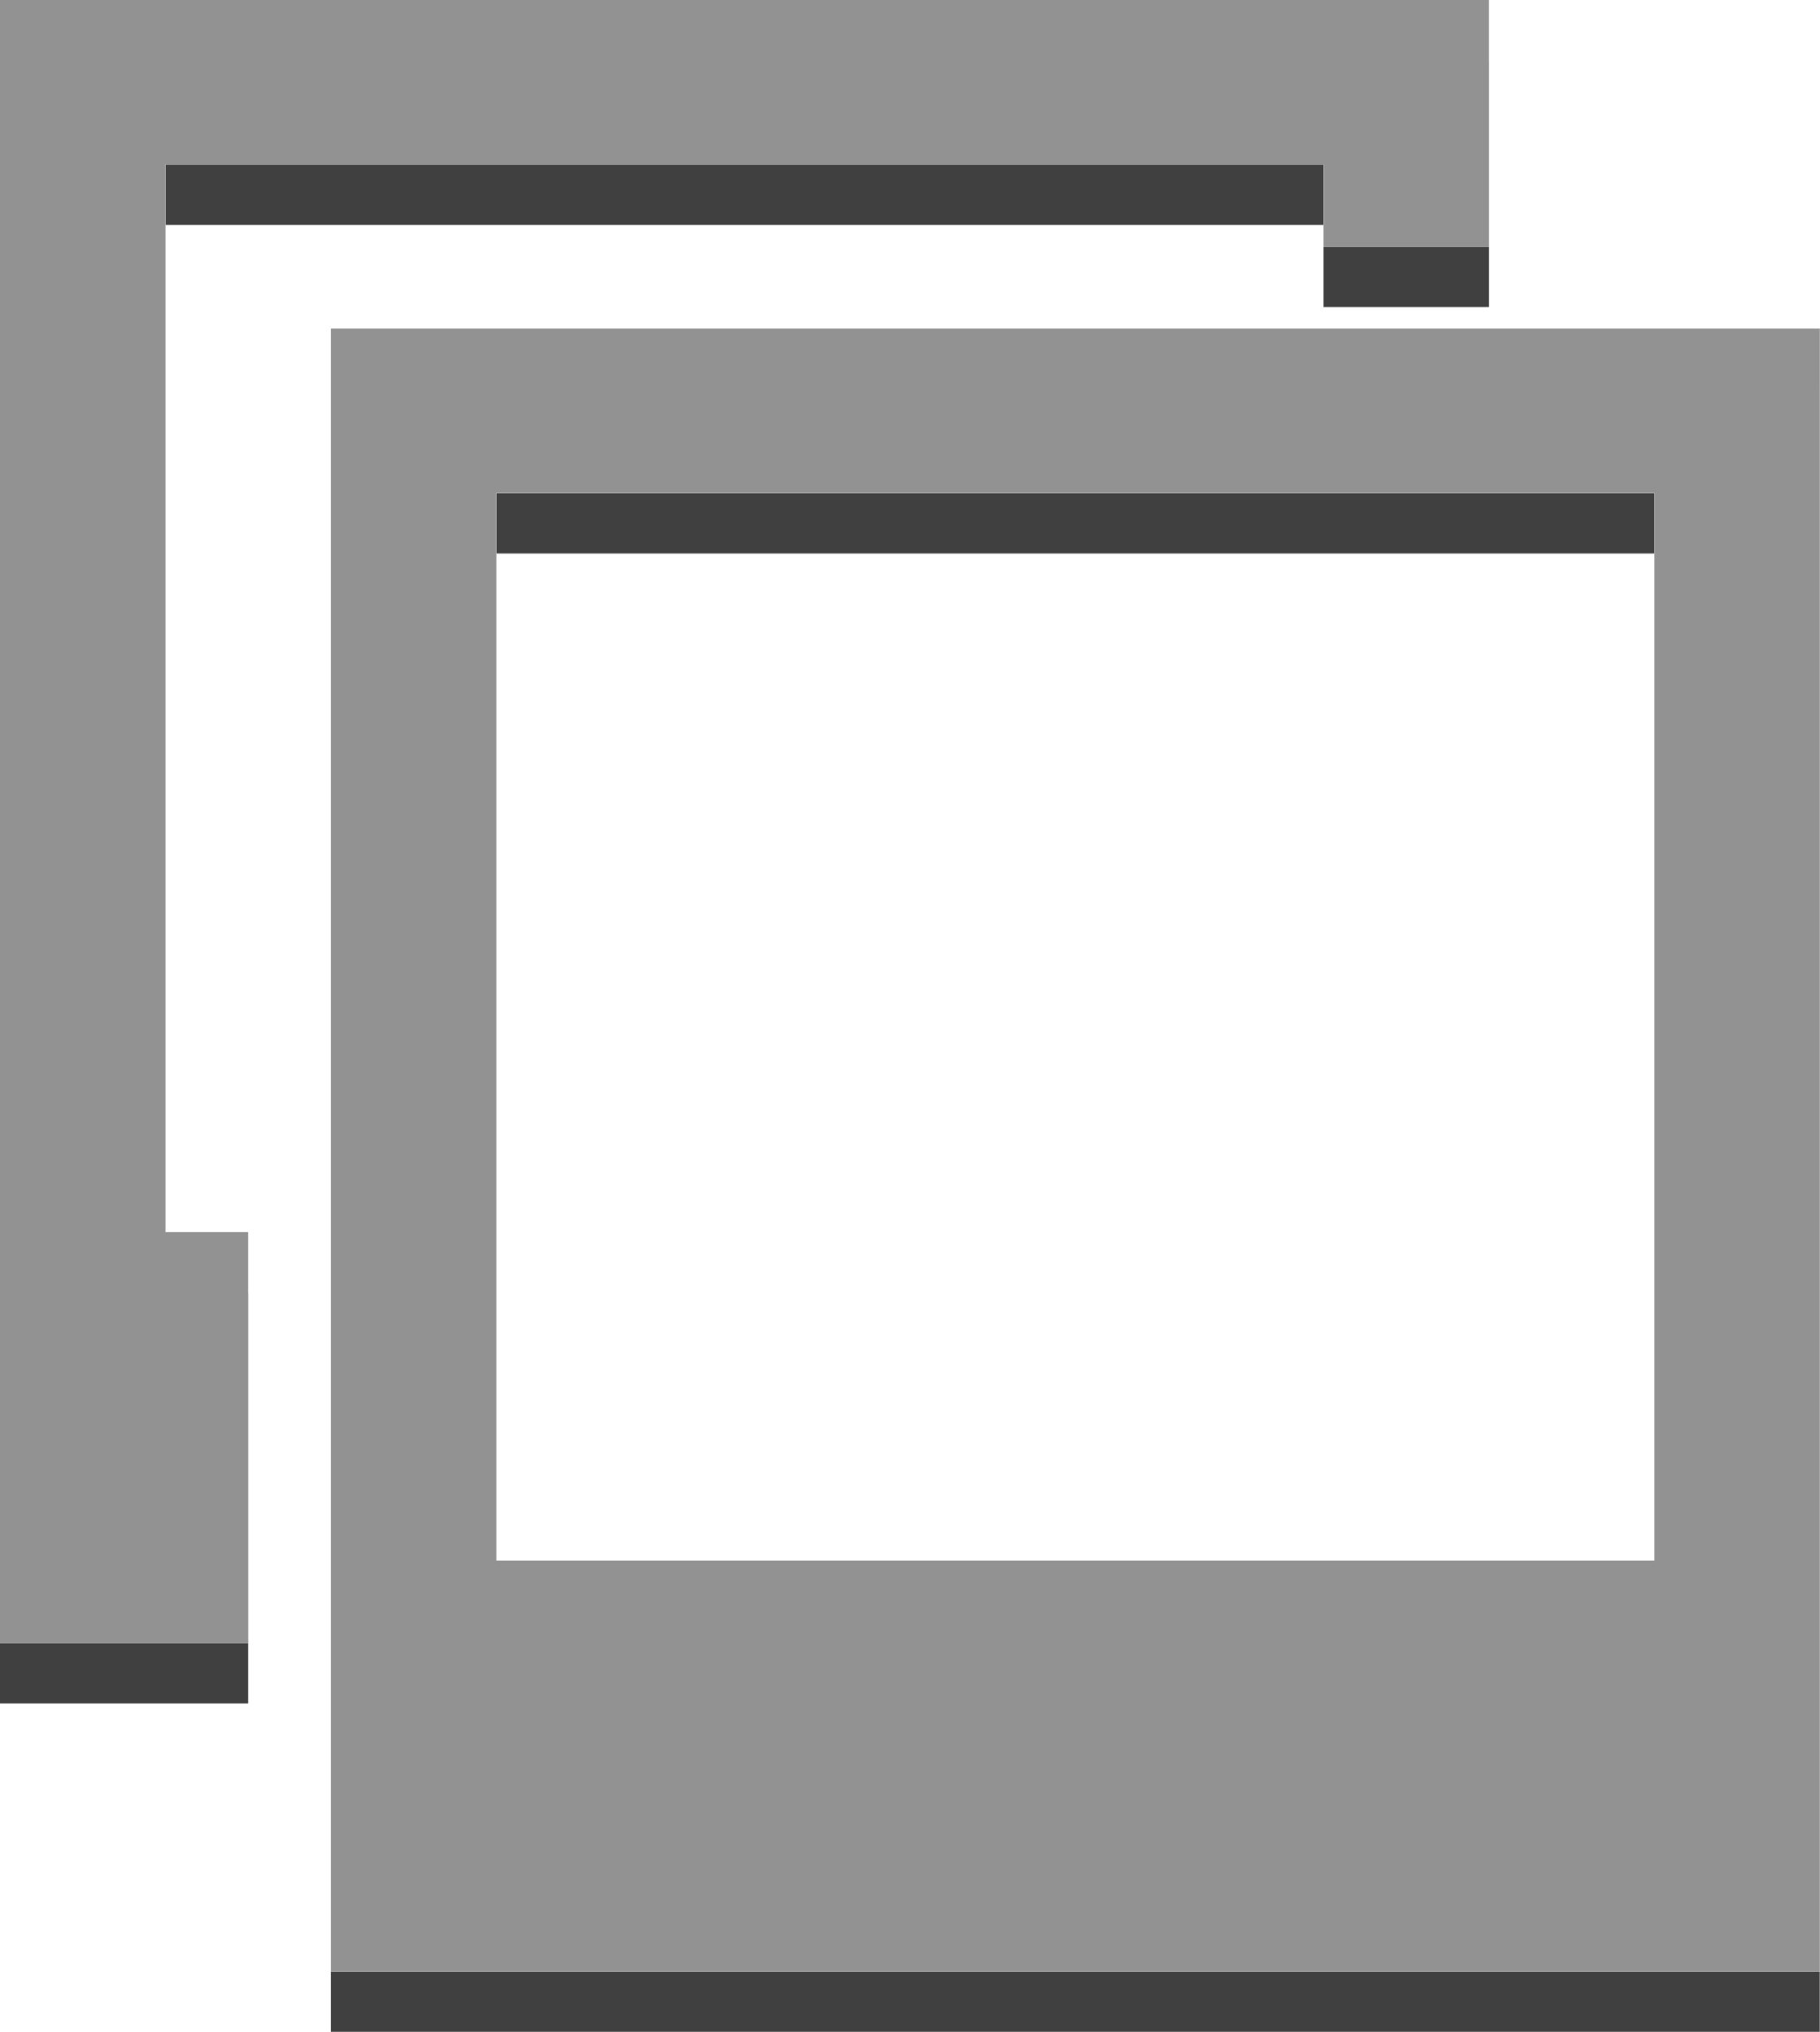
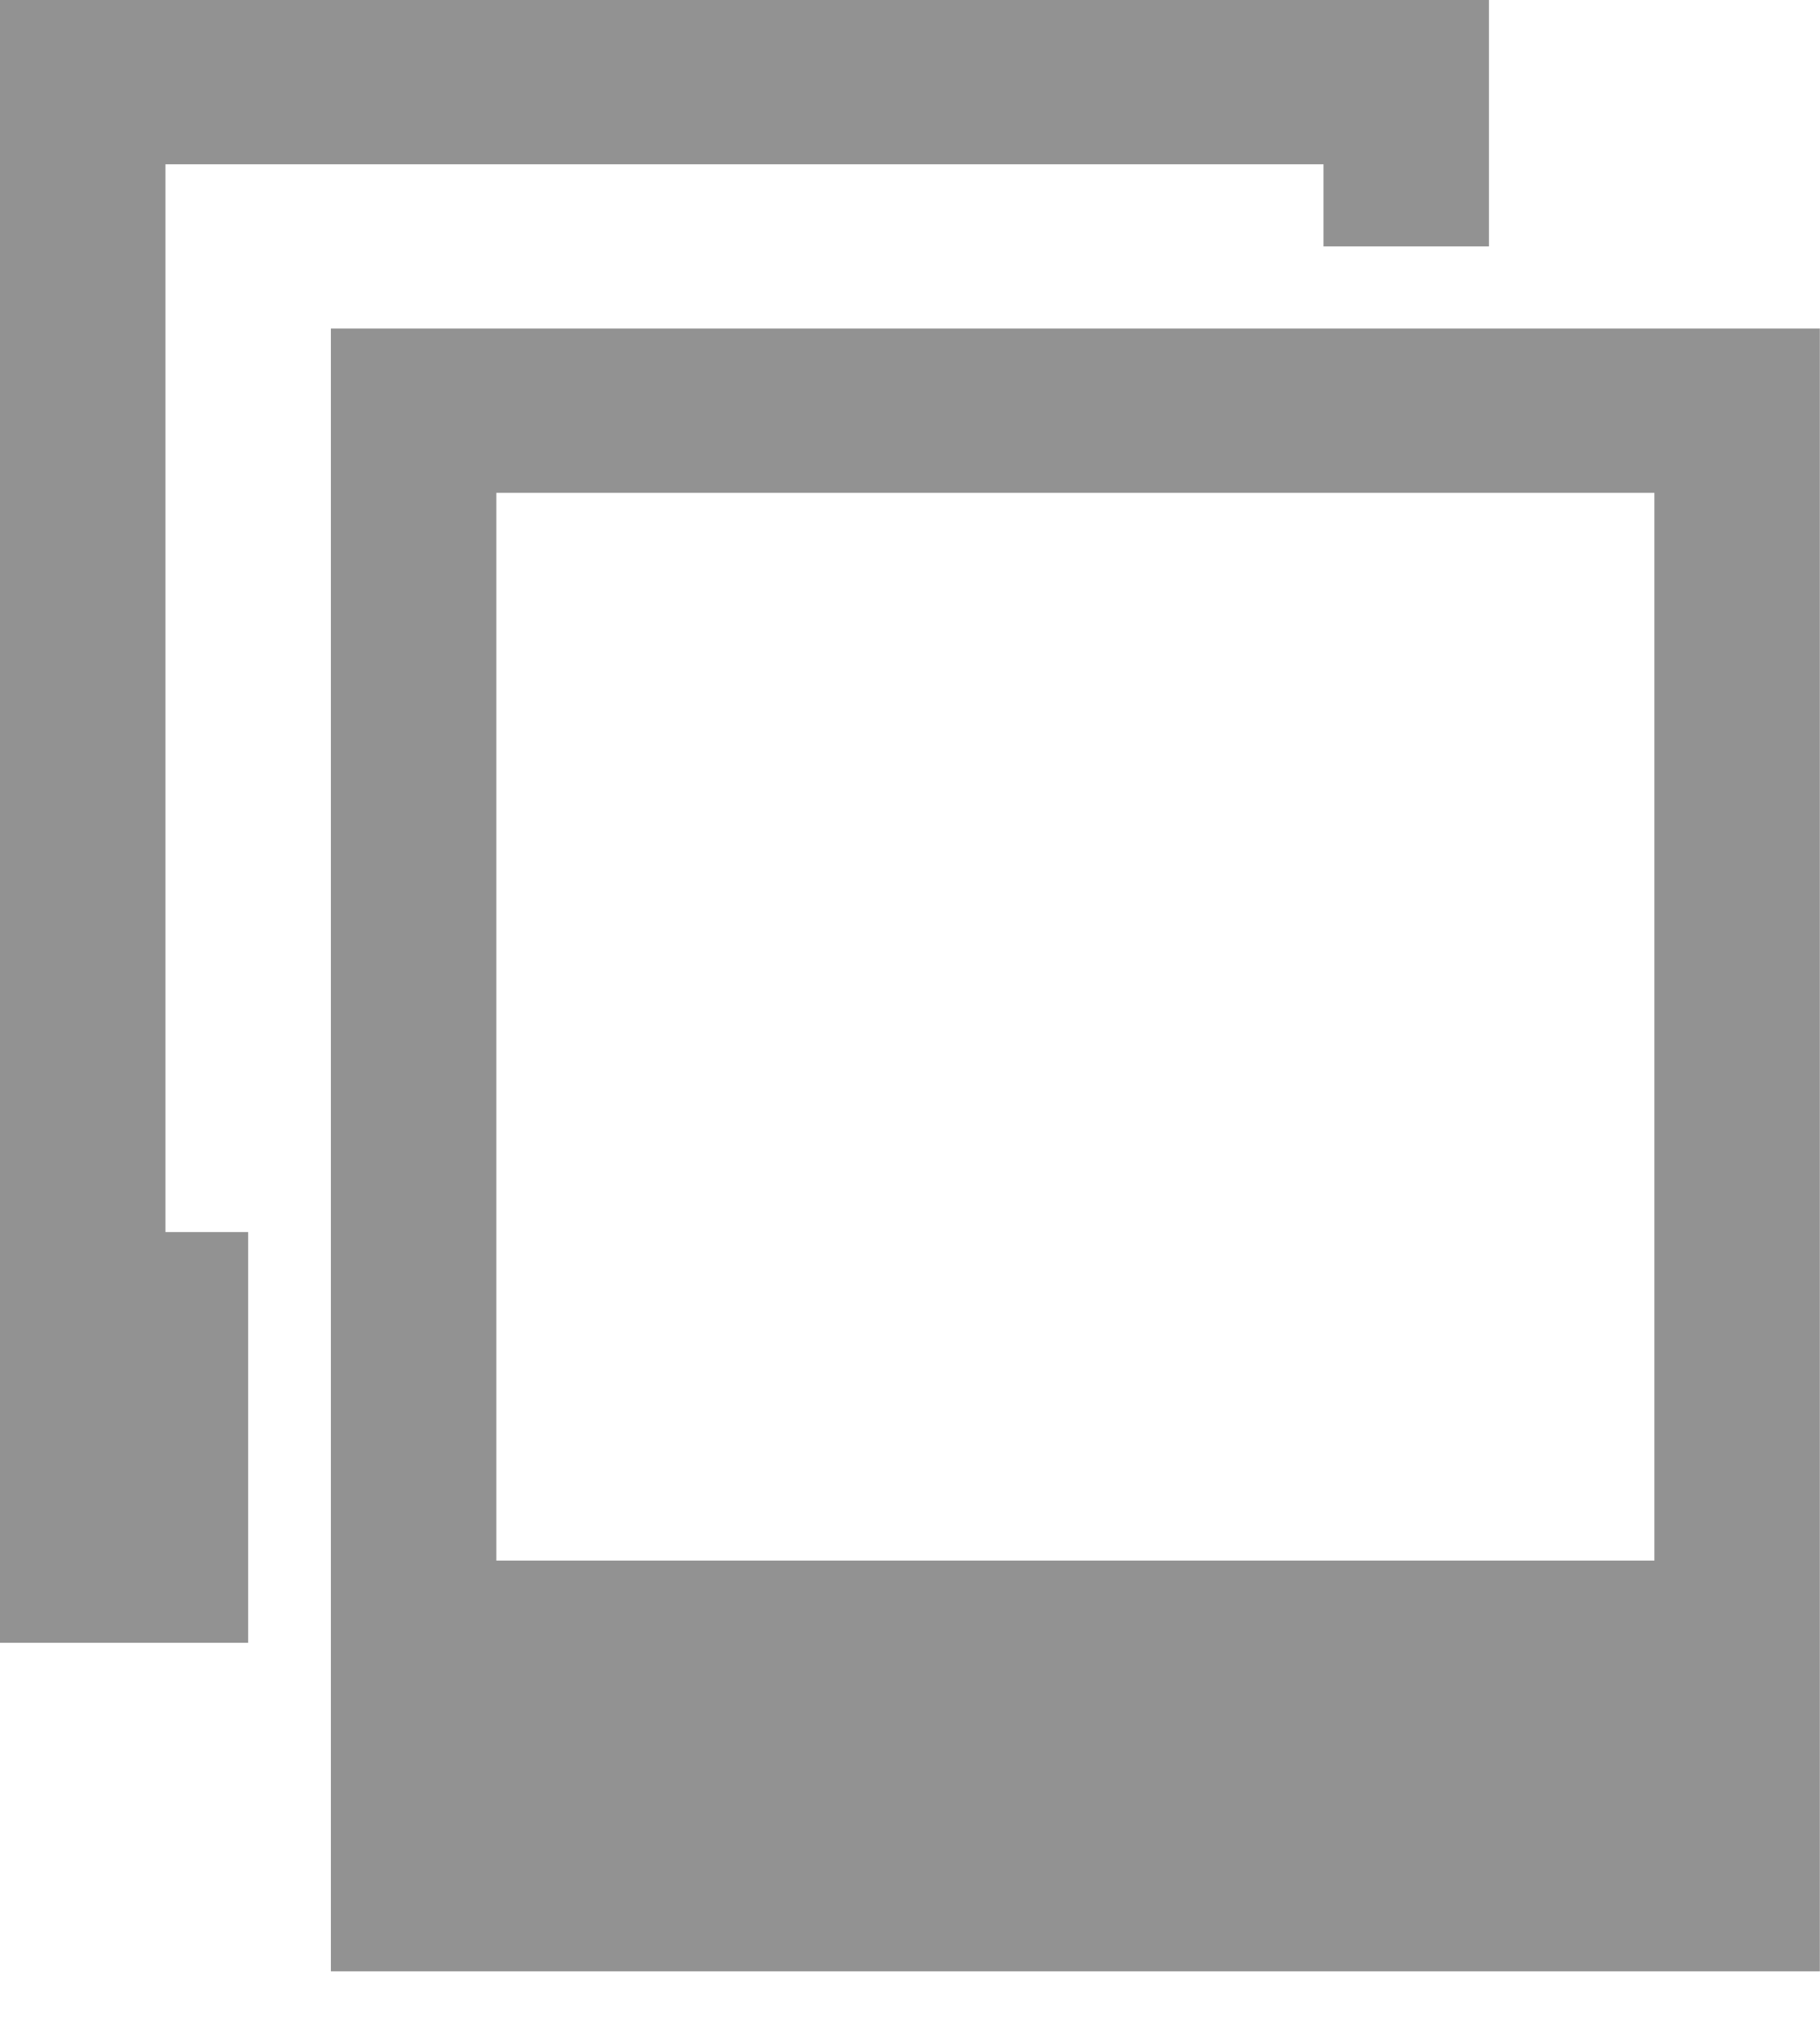
<svg xmlns="http://www.w3.org/2000/svg" width="60" height="67" viewBox="0 0 60 67">
-   <defs>
-     <style>
-       .cls-1 {
-         fill: #f7f7f7;
-         fill-rule: evenodd;
-         filter: url(#filter);
-       }
-     </style>
-     <filter id="filter" x="485" y="468" width="60" height="67" filterUnits="userSpaceOnUse">
-       <feOffset result="offset" dy="2" in="SourceAlpha" />
-       <feGaussianBlur result="blur" />
-       <feFlood result="flood" flood-opacity="0.75" />
-       <feComposite result="composite" operator="in" in2="blur" />
-       <feBlend result="blend" in="SourceGraphic" />
-       <feFlood result="flood-2" flood-color="#929292" />
-       <feComposite result="composite-2" operator="in" in2="SourceGraphic" />
-       <feBlend result="blend-2" in2="blend" />
-     </filter>
-   </defs>
-   <path class="cls-1" d="M495.909,478.833V533H545V478.833H495.909Zm43.636,40.624H501.364V484.25h38.181v35.207Zm-46.363-10.833h-2.727V473.417h38.181v2.708h5.455V468H485v54.167h8.182V508.624Z" transform="translate(-485 -468)" />
+   <path fill="#929292" fill-rule="evenodd" d="M495.909,478.833V533H545V478.833H495.909Zm43.636,40.624H501.364V484.25h38.181v35.207Zm-46.363-10.833h-2.727V473.417h38.181v2.708h5.455V468H485v54.167h8.182V508.624Z" transform="translate(-485 -468)" />
</svg>
